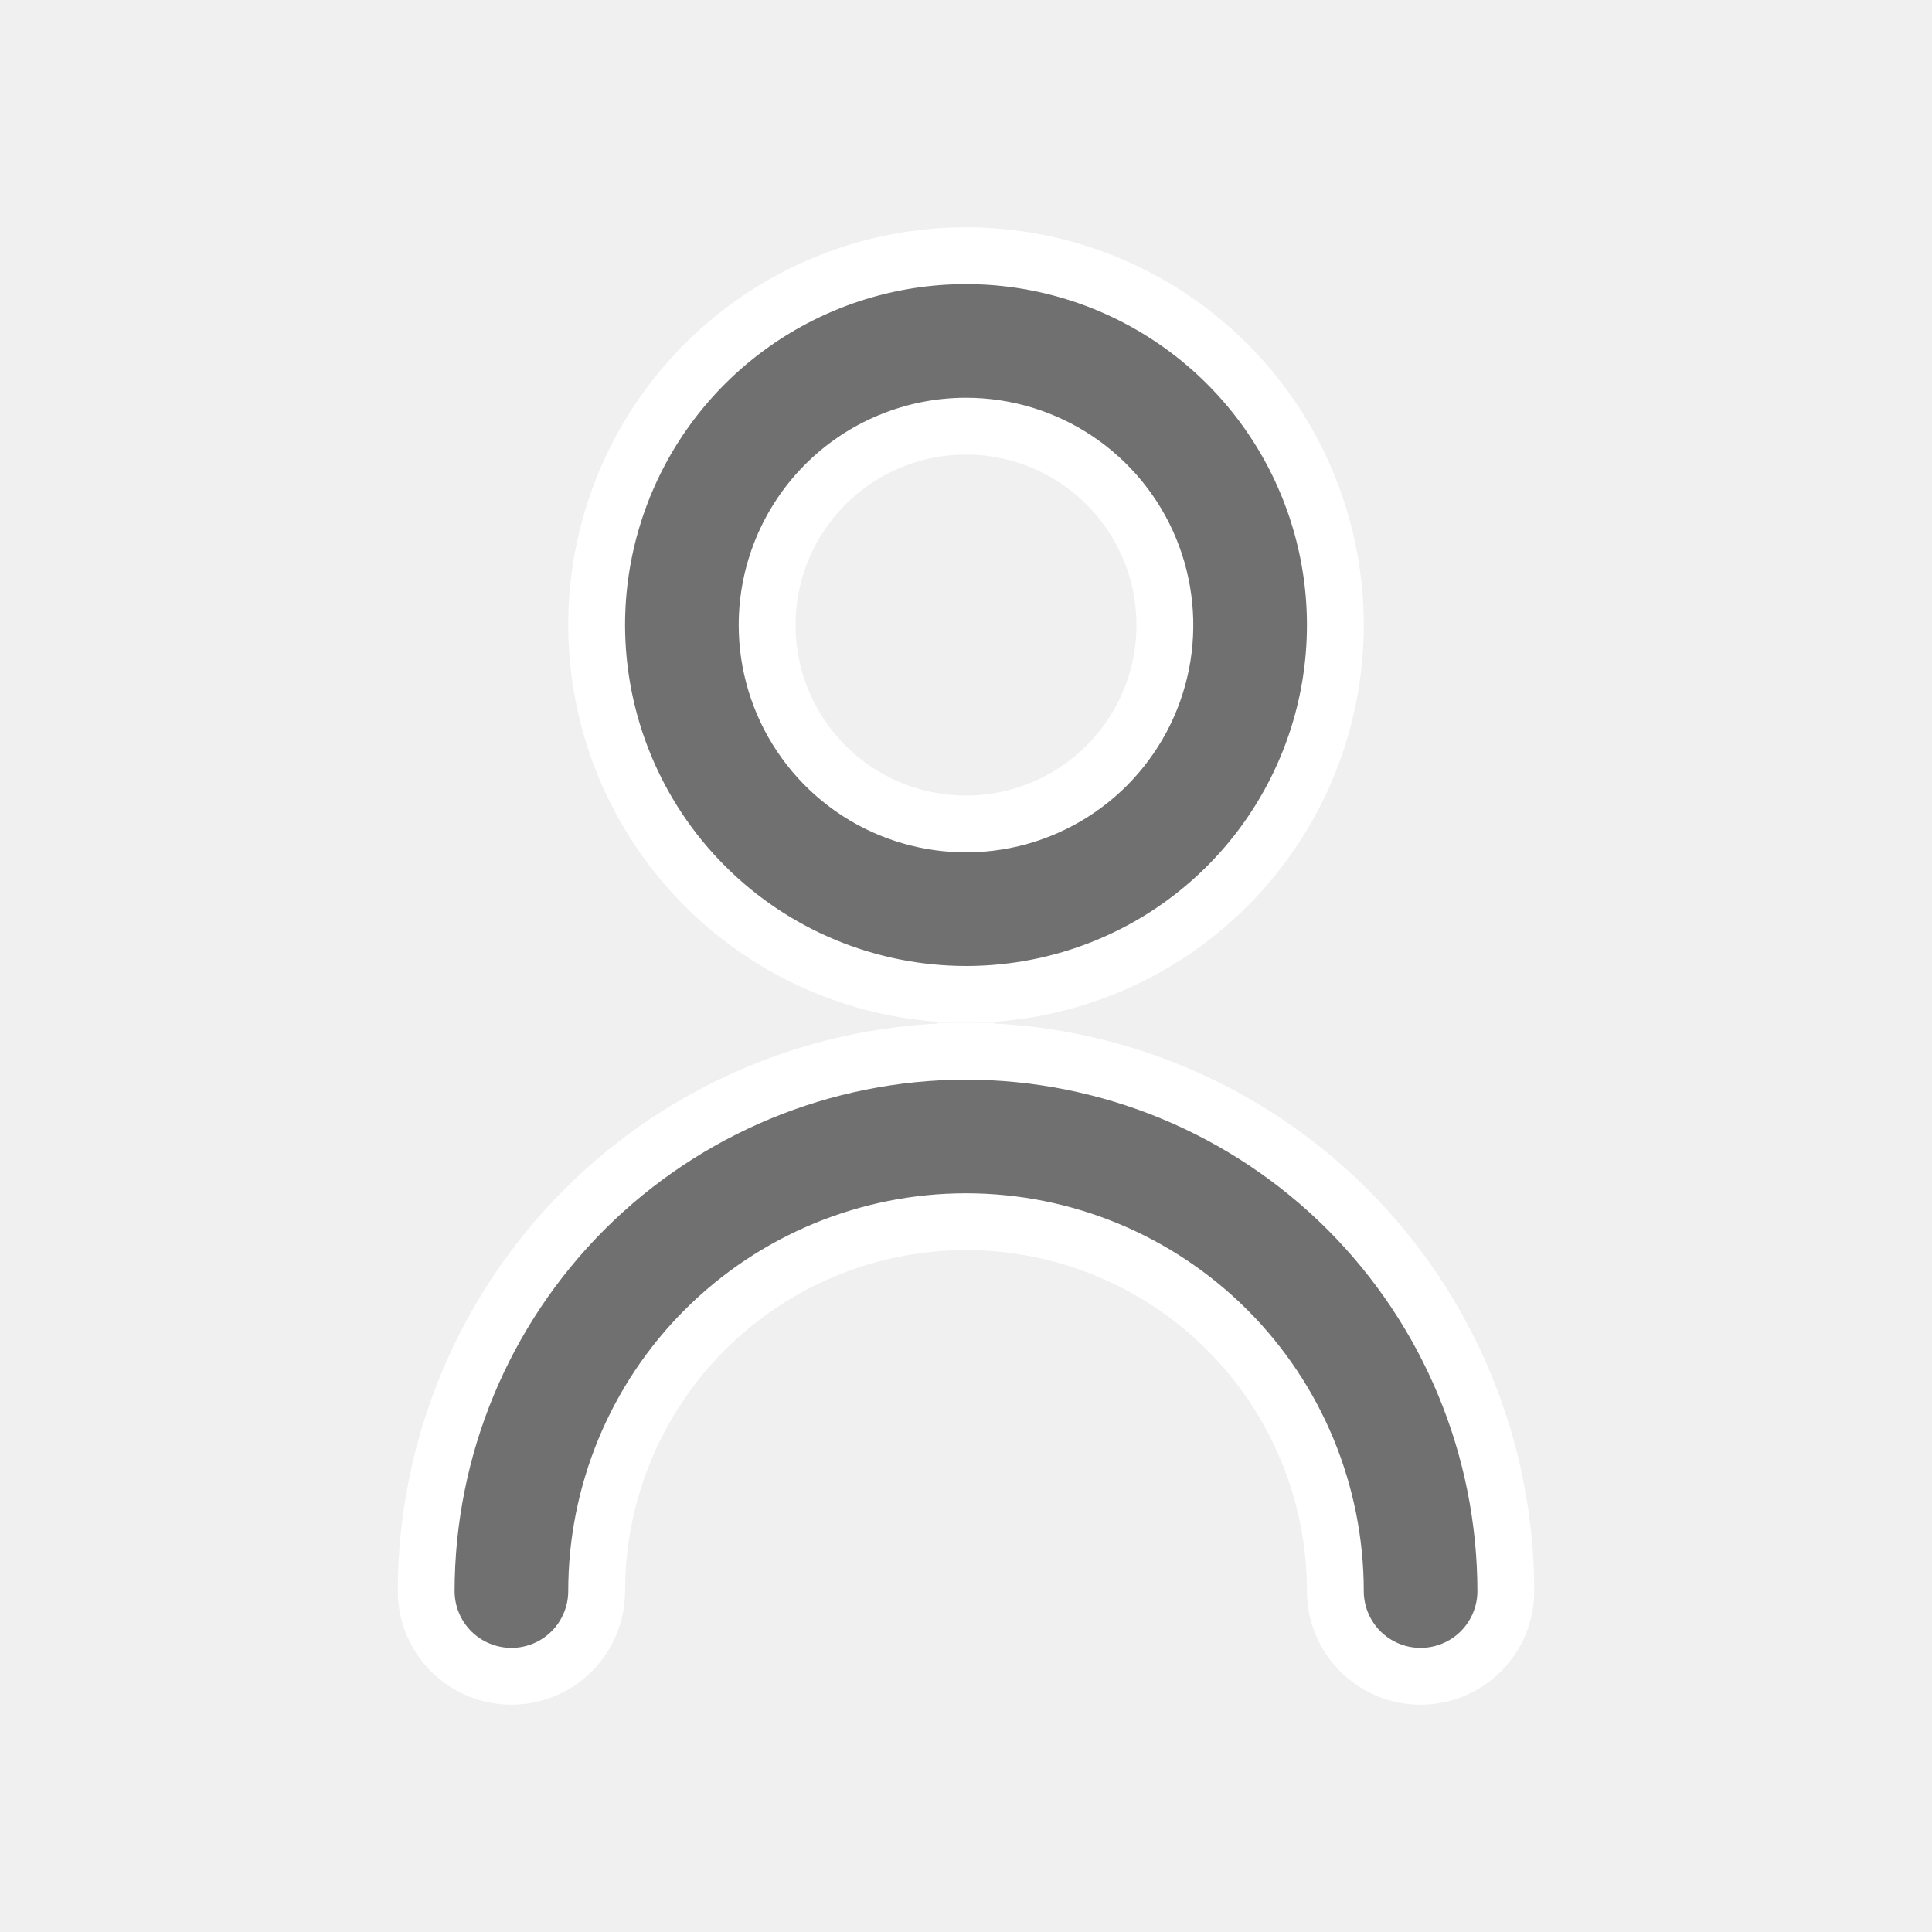
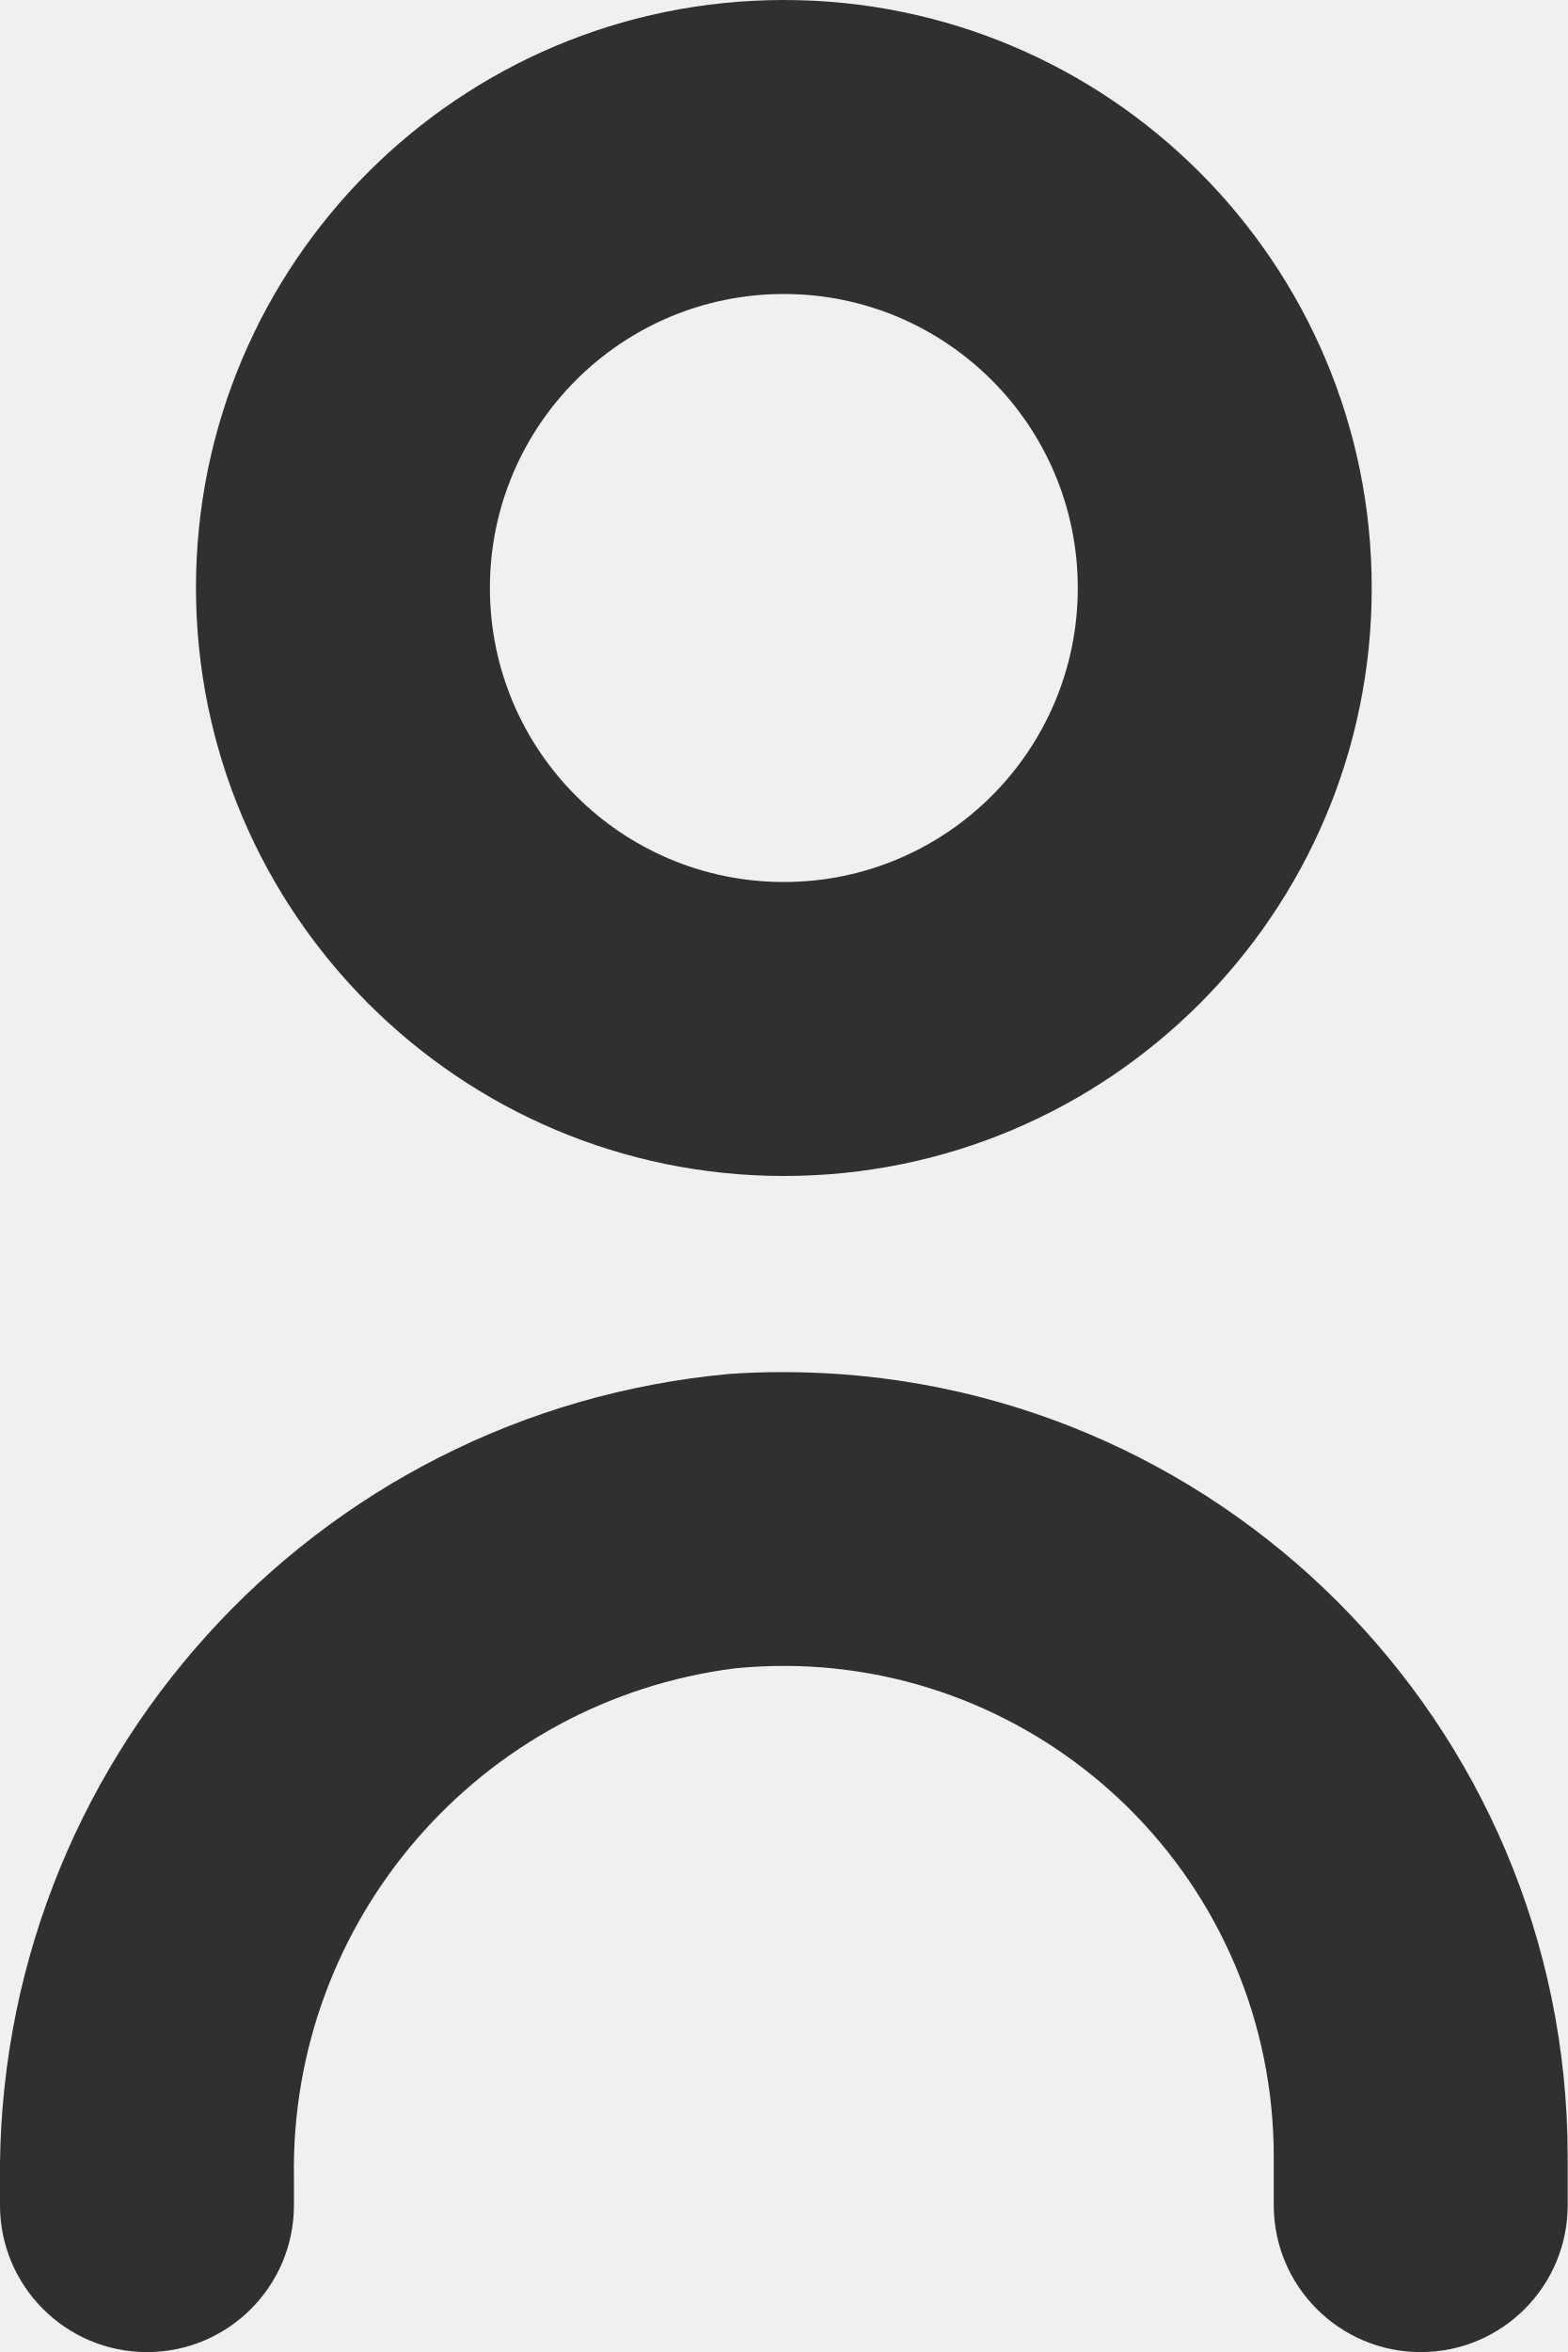
- <svg xmlns="http://www.w3.org/2000/svg" width="34" height="34" viewBox="0 0 34 34" fill="none">
-   <path d="M17 17.5H17C18.286 17.5 19.542 17.119 20.611 16.405C21.68 15.69 22.513 14.675 23.005 13.487C23.497 12.3 23.626 10.993 23.375 9.732C23.124 8.471 22.505 7.313 21.596 6.404C20.687 5.495 19.529 4.876 18.268 4.625C17.007 4.374 15.7 4.503 14.513 4.995C13.325 5.487 12.31 6.32 11.595 7.389C10.881 8.458 10.5 9.714 10.5 11L10.5 11.001C10.502 12.724 11.187 14.376 12.406 15.594C13.624 16.813 15.276 17.498 17 17.5ZM17 7.5C17.692 7.5 18.369 7.705 18.945 8.09C19.52 8.474 19.969 9.021 20.234 9.661C20.498 10.3 20.568 11.004 20.433 11.683C20.298 12.362 19.964 12.985 19.475 13.475C18.985 13.964 18.362 14.298 17.683 14.433C17.004 14.568 16.3 14.498 15.661 14.234C15.021 13.969 14.474 13.52 14.09 12.944C13.705 12.369 13.5 11.692 13.5 11C13.5 10.072 13.869 9.182 14.525 8.525C15.181 7.869 16.072 7.5 17 7.5Z" fill="#707070" stroke="white" />
-   <path d="M7.5 27.999V28C7.5 28.398 7.658 28.779 7.939 29.061C8.221 29.342 8.602 29.5 9 29.5C9.398 29.5 9.779 29.342 10.061 29.061C10.342 28.779 10.5 28.398 10.5 28C10.5 26.276 11.185 24.623 12.404 23.404C13.623 22.185 15.276 21.5 17 21.5C18.724 21.5 20.377 22.185 21.596 23.404C22.815 24.623 23.5 26.276 23.5 28C23.5 28.398 23.658 28.779 23.939 29.061C24.221 29.342 24.602 29.5 25 29.5C25.398 29.5 25.779 29.342 26.061 29.061C26.342 28.779 26.5 28.398 26.5 28V27.999C26.497 25.481 25.495 23.066 23.715 21.285C21.934 19.505 19.519 18.503 17.001 18.5L17 19L16.999 18.5C14.481 18.503 12.066 19.505 10.285 21.285C8.505 23.066 7.503 25.481 7.5 27.999Z" fill="#707070" stroke="white" />
+ <svg xmlns="http://www.w3.org/2000/svg" width="16" height="24" viewBox="0 0 16 24" fill="none">
+   <path d="M7.452 14.019C3.191 14.404 -0.056 18.005 0 22.284V22.501C0 23.329 0.672 24.001 1.5 24.001C2.329 24.001 3 23.329 3 22.501V22.224C2.955 19.597 4.894 17.356 7.5 17.024C10.252 16.751 12.703 18.76 12.976 21.511C12.992 21.674 13 21.837 13 22.001V22.501C13 23.329 13.672 24.001 14.5 24.001C15.329 24.001 16 23.329 16 22.501V22.001C15.995 17.578 12.406 13.996 7.983 14.001C7.806 14.001 7.629 14.007 7.452 14.019Z" fill="#303030" />
+   <path d="M8 12C11.314 12 14 9.314 14 6C14 2.686 11.314 0 8 0C4.687 0 2 2.686 2 6C2.004 9.312 4.688 11.997 8 12ZM8 3C9.657 3 11 4.343 11 6C11 7.657 9.657 9 8 9C6.344 9 5 7.657 5 6C5 4.343 6.344 3 8 3Z" fill="#303030" />
</svg>
